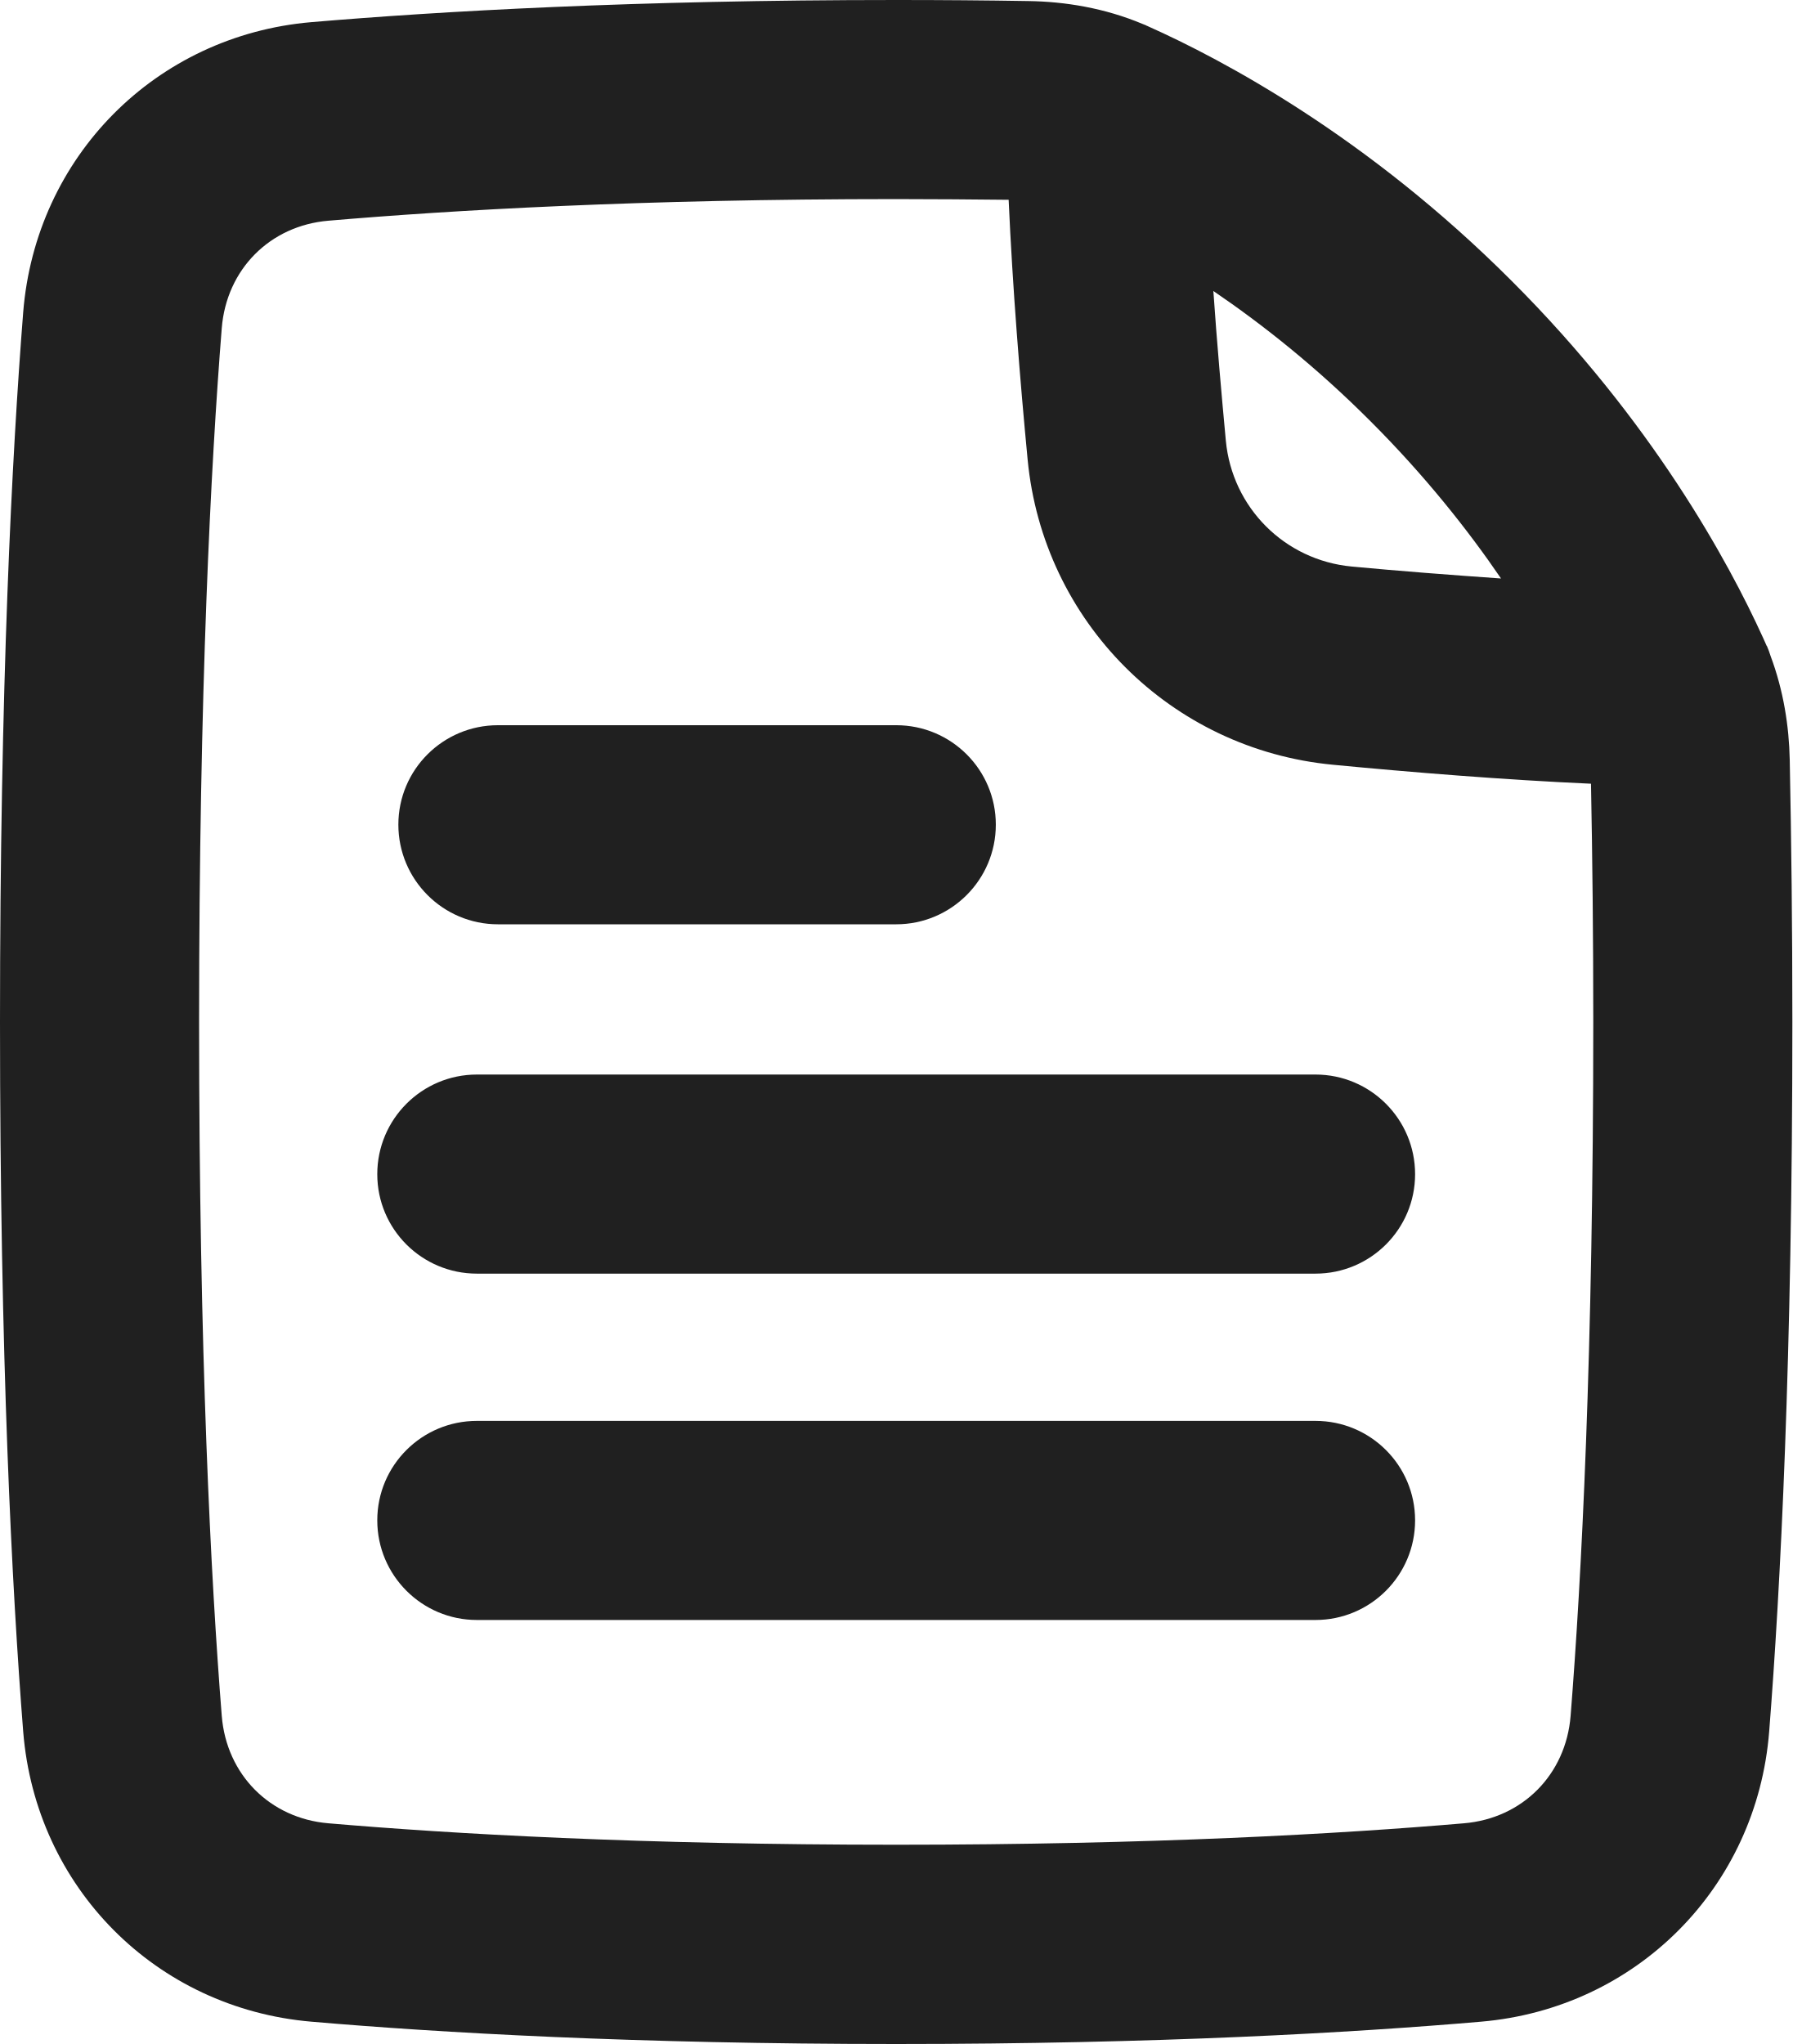
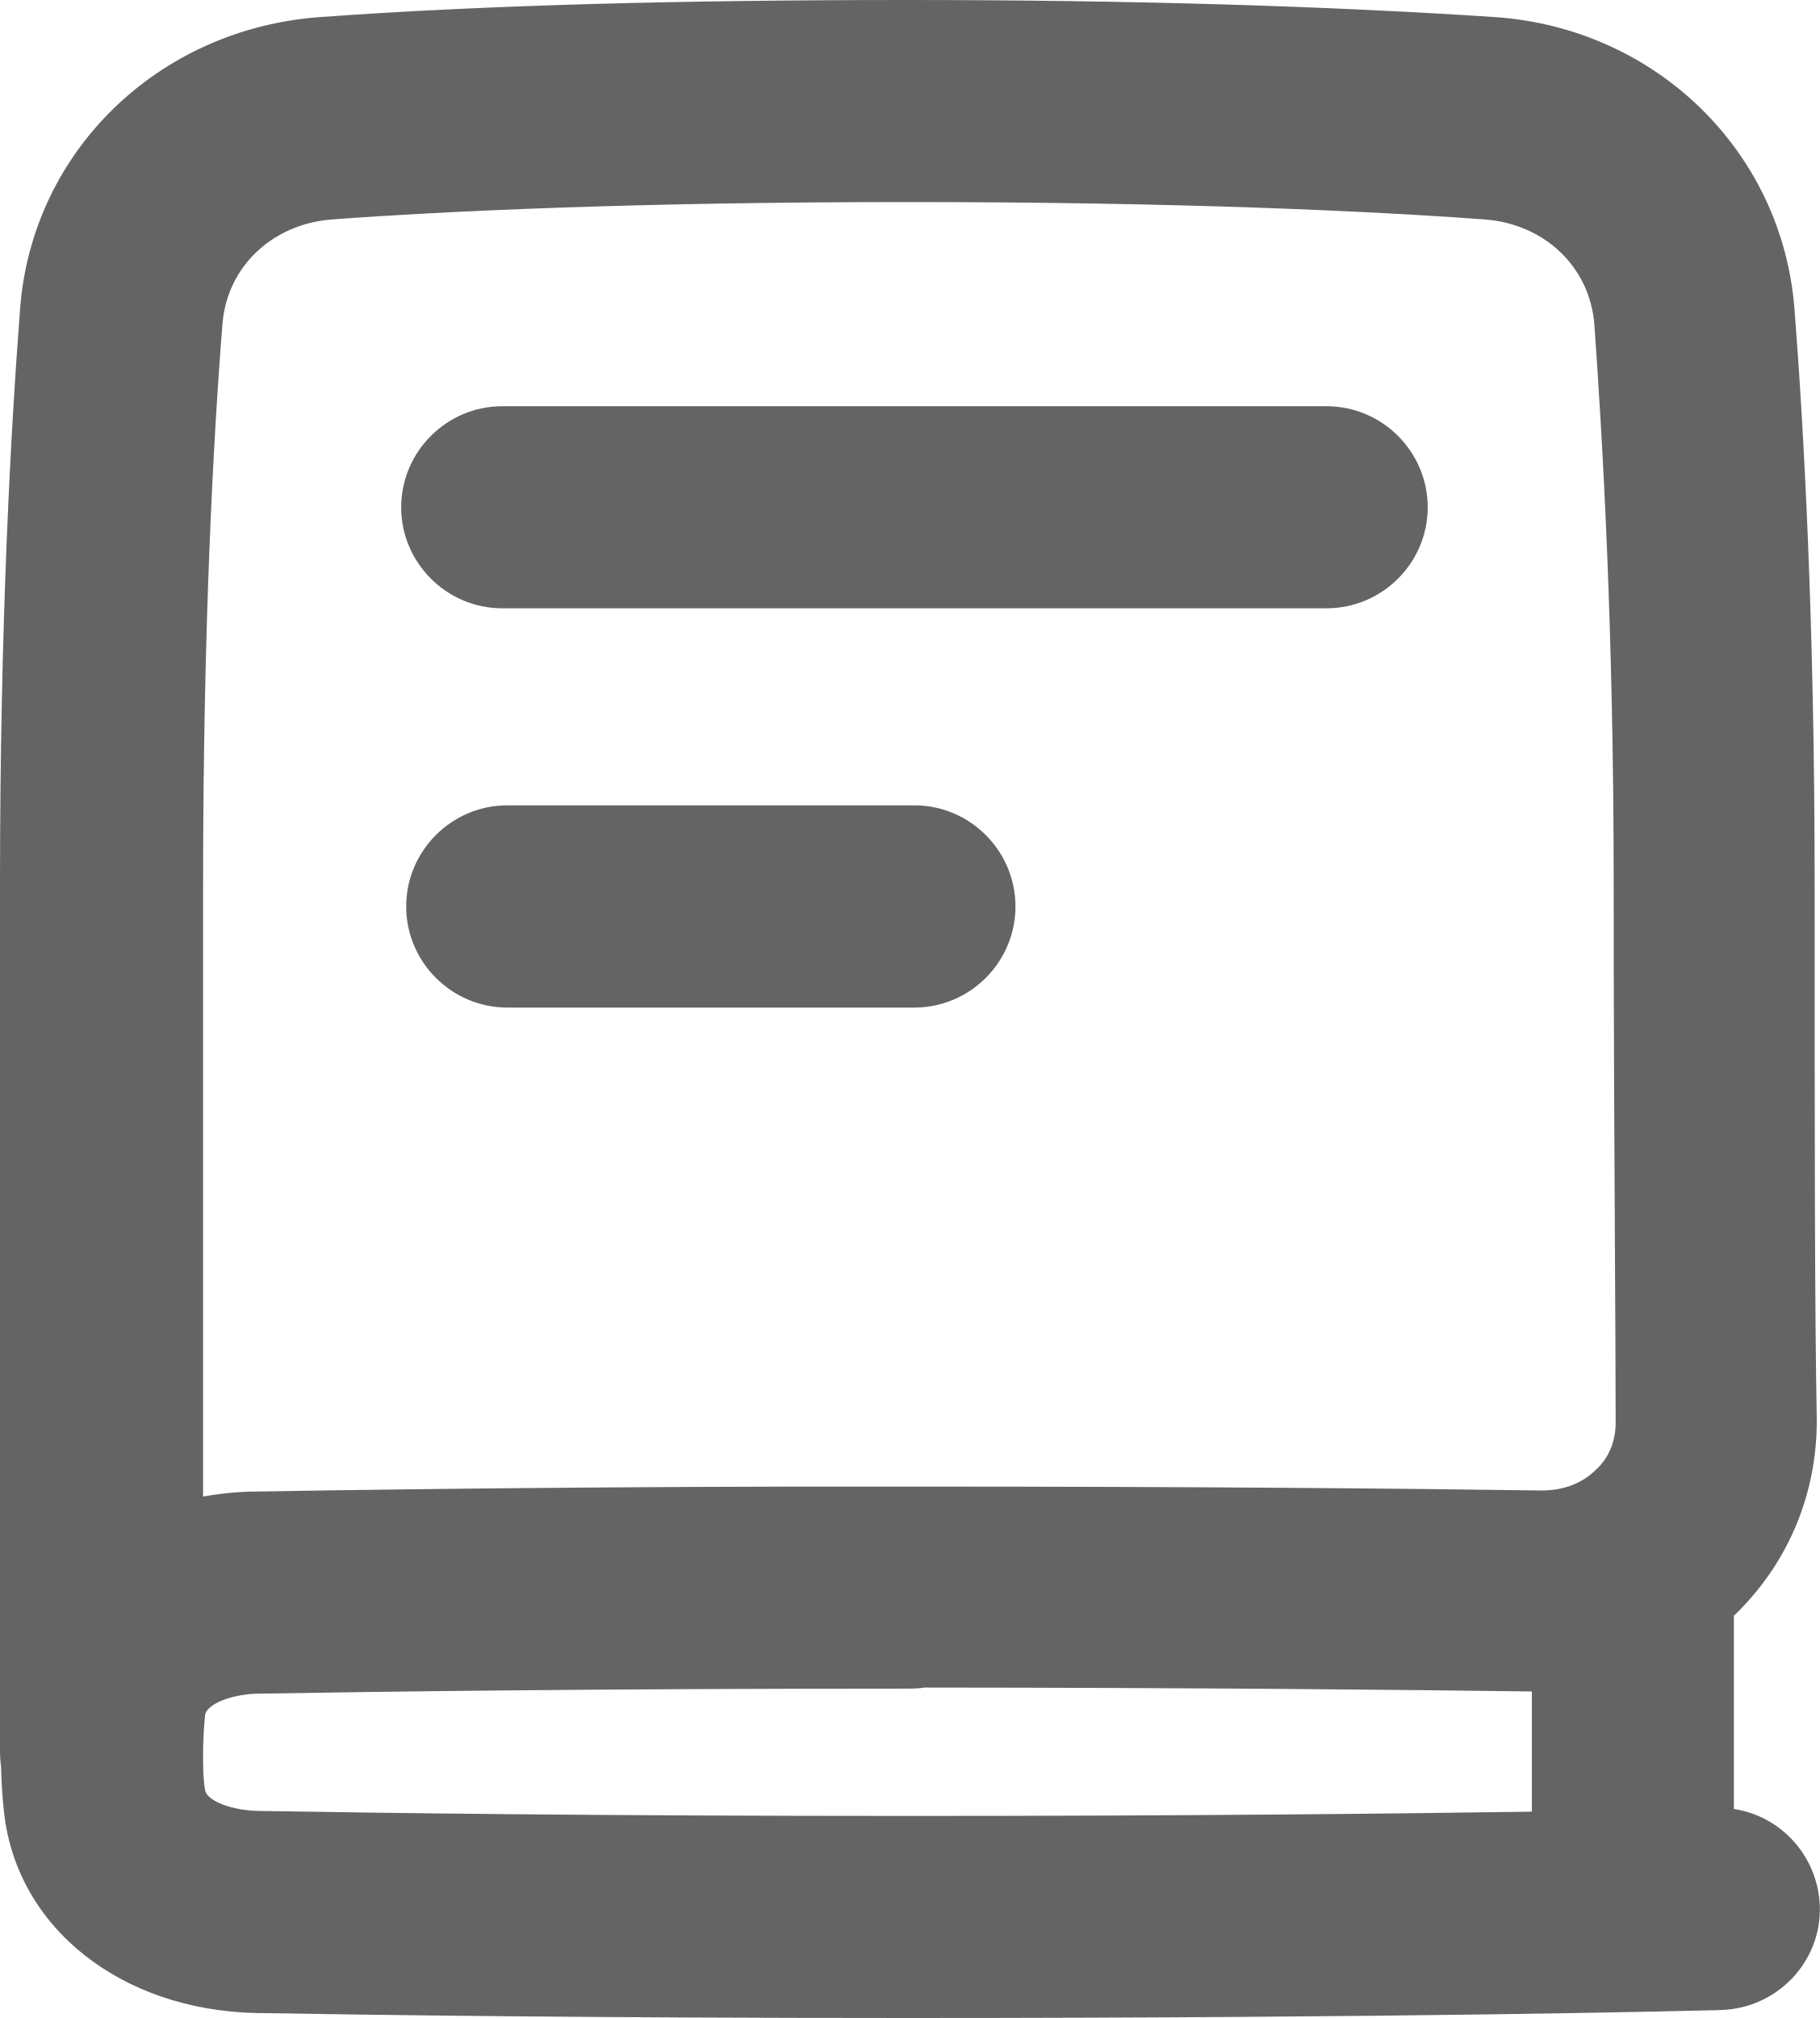
- <svg xmlns="http://www.w3.org/2000/svg" preserveAspectRatio="none" overflow="visible" style="display: block;" width="10.2" height="11.632" viewBox="0 0 10.2 11.632" fill="none">
-   <path id="fill" fill-rule="evenodd" clip-rule="evenodd" d="M1.869 1.256C2.568 1.196 3.645 1.133 5.1 1.133C5.322 1.133 5.536 1.135 5.74 1.137C5.762 1.632 5.805 2.166 5.848 2.615C5.936 3.538 6.662 4.264 7.585 4.352C8.032 4.395 8.562 4.438 9.054 4.46C9.062 4.871 9.067 5.323 9.067 5.816C9.067 7.704 9 8.985 8.938 9.765C8.911 10.099 8.664 10.348 8.331 10.376C7.632 10.436 6.555 10.498 5.1 10.498C3.645 10.498 2.568 10.436 1.869 10.376C1.536 10.348 1.289 10.099 1.262 9.765C1.2 8.985 1.133 7.704 1.133 5.816C1.133 3.927 1.2 2.647 1.262 1.867C1.289 1.533 1.536 1.284 1.869 1.256ZM10.076 3.733C10.07 3.713 10.063 3.695 10.055 3.676L10.054 3.676C10.047 3.66 10.04 3.644 10.033 3.629C9.836 3.196 9.401 2.396 8.602 1.598C7.781 0.776 6.957 0.339 6.534 0.15C6.531 0.148 6.527 0.147 6.524 0.146L6.524 0.145C6.517 0.142 6.511 0.14 6.504 0.137C6.285 0.045 6.06 0.009 5.852 0.006C5.613 0.002 5.362 0 5.1 0C3.612 0 2.503 0.064 1.772 0.126C0.886 0.202 0.203 0.892 0.132 1.777C0.068 2.59 0 3.901 0 5.816C0 7.731 0.068 9.042 0.132 9.854C0.203 10.74 0.886 11.429 1.772 11.505C2.503 11.568 3.612 11.632 5.1 11.632C6.588 11.632 7.697 11.568 8.428 11.505C9.314 11.429 9.998 10.74 10.068 9.854C10.132 9.042 10.2 7.731 10.2 5.816C10.2 5.27 10.194 4.773 10.185 4.323C10.181 4.133 10.15 3.931 10.076 3.733ZM6.905 1.656C7.183 1.845 7.492 2.089 7.801 2.399C8.109 2.707 8.353 3.015 8.542 3.292C8.254 3.272 7.957 3.249 7.692 3.224C7.311 3.188 7.012 2.889 6.976 2.508C6.951 2.24 6.925 1.947 6.905 1.656ZM2.714 6.115C2.401 6.115 2.147 6.369 2.147 6.682C2.147 6.995 2.401 7.248 2.714 7.248H7.486C7.799 7.248 8.053 6.995 8.053 6.682C8.053 6.369 7.799 6.115 7.486 6.115H2.714ZM2.147 8.652C2.147 8.339 2.401 8.086 2.714 8.086H7.486C7.799 8.086 8.053 8.339 8.053 8.652C8.053 8.965 7.799 9.219 7.486 9.219H2.714C2.401 9.219 2.147 8.965 2.147 8.652ZM2.834 4.127C2.521 4.127 2.267 4.38 2.267 4.693C2.267 5.006 2.521 5.26 2.834 5.26H5.1C5.413 5.26 5.667 5.006 5.667 4.693C5.667 4.38 5.413 4.127 5.1 4.127H2.834Z" fill="#202020" />
+ <svg xmlns="http://www.w3.org/2000/svg" preserveAspectRatio="none" overflow="visible" style="display: block;" width="10.206" height="11.316" viewBox="0 0 10.206 11.316" fill="none">
+   <g id="fill">
+     <path d="M2.816 3.411C2.505 3.411 2.25 3.156 2.25 2.845C2.25 2.533 2.505 2.278 2.816 2.278H7.44C7.752 2.278 8.007 2.533 8.007 2.845C8.007 3.156 7.752 3.411 7.44 3.411H2.816Z" fill="#646464" />
+     <path d="M2.845 5.65H5.128C5.44 5.65 5.695 5.395 5.695 5.083C5.695 4.771 5.44 4.516 5.128 4.516H2.845C2.533 4.516 2.278 4.771 2.278 5.083C2.278 5.395 2.533 5.65 2.845 5.65Z" fill="#646464" />
+     <path fill-rule="evenodd" clip-rule="evenodd" d="M9.724 9.06C9.732 9.053 9.739 9.046 9.747 9.038C10.036 8.749 10.189 8.37 10.189 7.967C10.177 7.321 10.177 6.335 10.177 4.964C10.177 3.479 10.115 2.386 10.064 1.734C9.996 0.85 9.288 0.159 8.387 0.096C7.452 0.034 6.341 0 5.089 0C3.836 0 2.726 0.028 1.791 0.096C0.884 0.164 0.181 0.85 0.113 1.728C0.062 2.391 0 3.485 0 4.958V9.82C0 9.849 0.002 9.878 0.006 9.906C0.008 9.999 0.014 10.086 0.023 10.166C0.096 10.812 0.68 11.271 1.434 11.288C2.102 11.299 3.292 11.316 5.1 11.316H5.106C7.893 11.316 9.417 11.277 9.63 11.272L9.656 11.271C9.968 11.26 10.217 10.999 10.206 10.687C10.195 10.41 9.99 10.184 9.724 10.144V9.06ZM5.185 9.463C5.159 9.467 5.133 9.469 5.106 9.469C3.309 9.469 2.125 9.486 1.462 9.497C1.303 9.497 1.162 9.554 1.15 9.616C1.145 9.679 1.139 9.747 1.139 9.826C1.139 9.905 1.139 9.973 1.15 10.036C1.156 10.098 1.303 10.155 1.462 10.155C2.125 10.166 3.309 10.183 5.106 10.183C6.673 10.183 7.837 10.17 8.591 10.159V9.485C7.851 9.475 6.711 9.464 5.185 9.463ZM1.87 1.23C2.493 1.184 3.564 1.133 5.089 1.133H5.1C6.624 1.133 7.69 1.184 8.319 1.23C8.659 1.252 8.919 1.496 8.942 1.825C8.987 2.459 9.05 3.519 9.05 4.964C9.05 5.781 9.054 6.462 9.057 7.016C9.059 7.396 9.061 7.716 9.061 7.979C9.061 8.075 9.027 8.171 8.953 8.239C8.874 8.319 8.766 8.358 8.647 8.358C7.891 8.347 6.712 8.336 5.111 8.336L5.106 8.336C4.885 8.336 4.674 8.336 4.471 8.336C3.591 8.338 2.882 8.344 2.329 8.351C1.967 8.355 1.672 8.36 1.439 8.364L1.438 8.364C1.336 8.364 1.235 8.375 1.139 8.392V4.964C1.139 3.525 1.196 2.465 1.247 1.825C1.269 1.496 1.53 1.252 1.87 1.23Z" fill="#646464" />
+   </g>
</svg>
